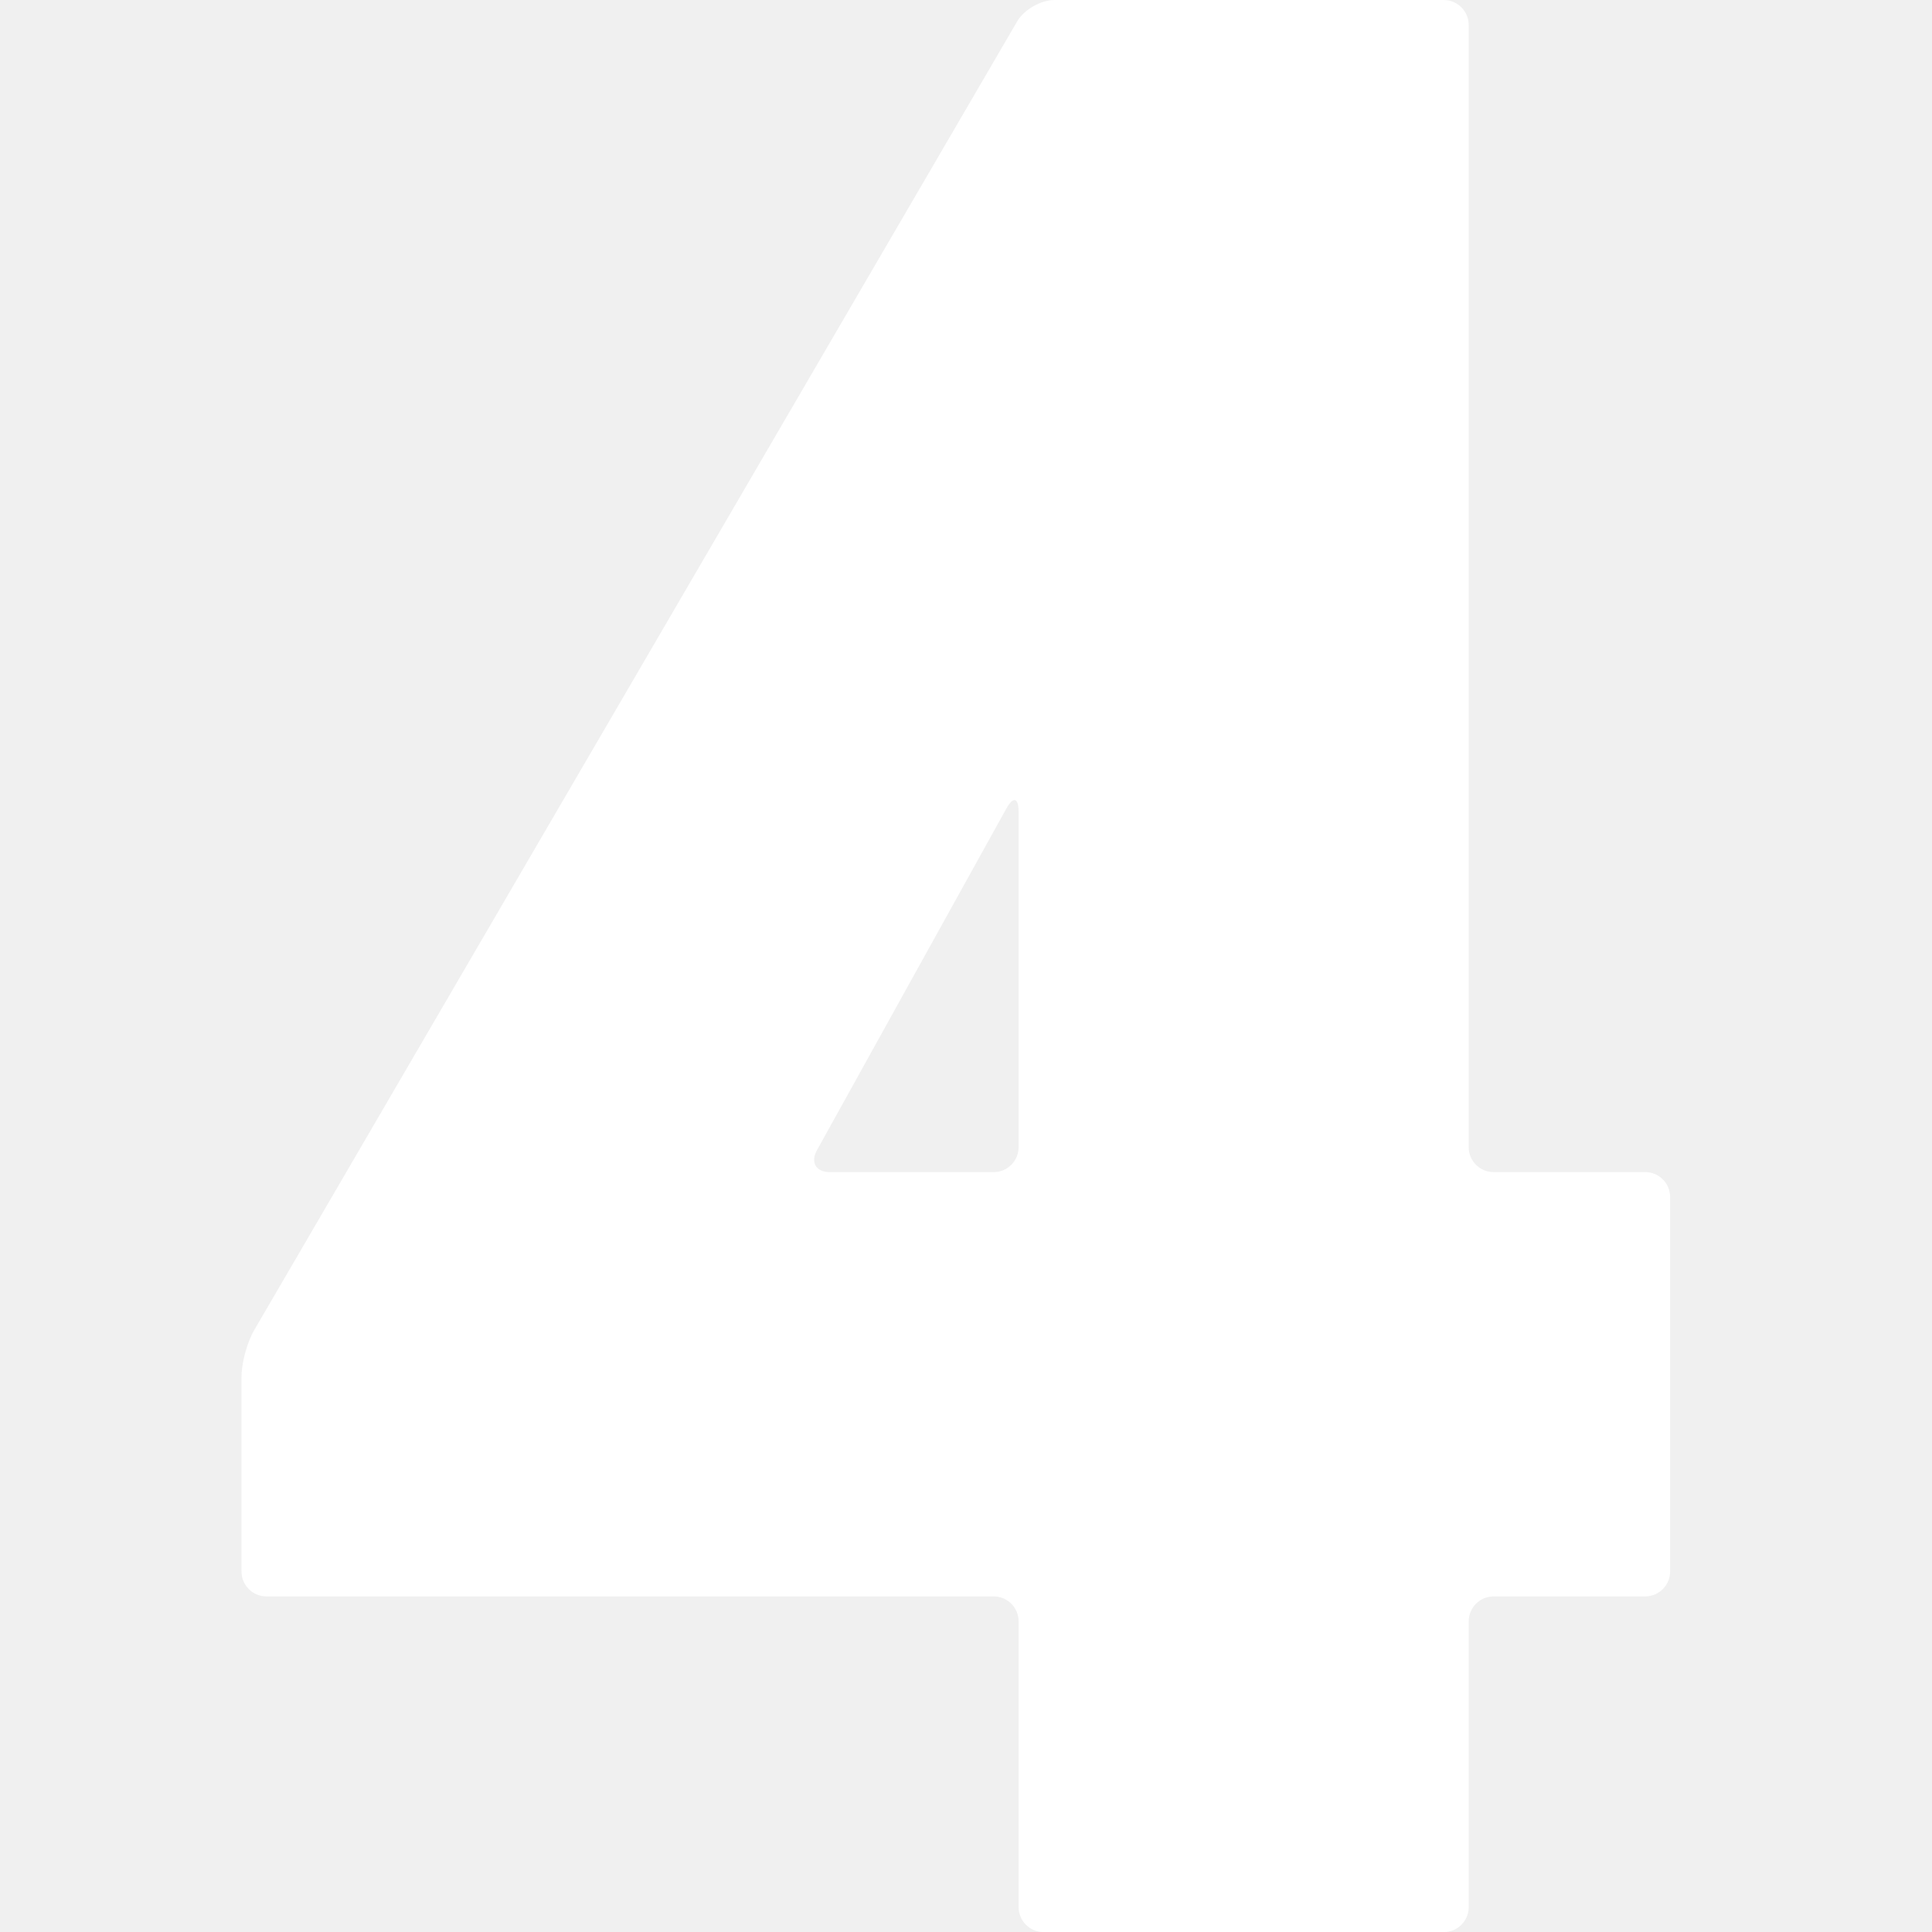
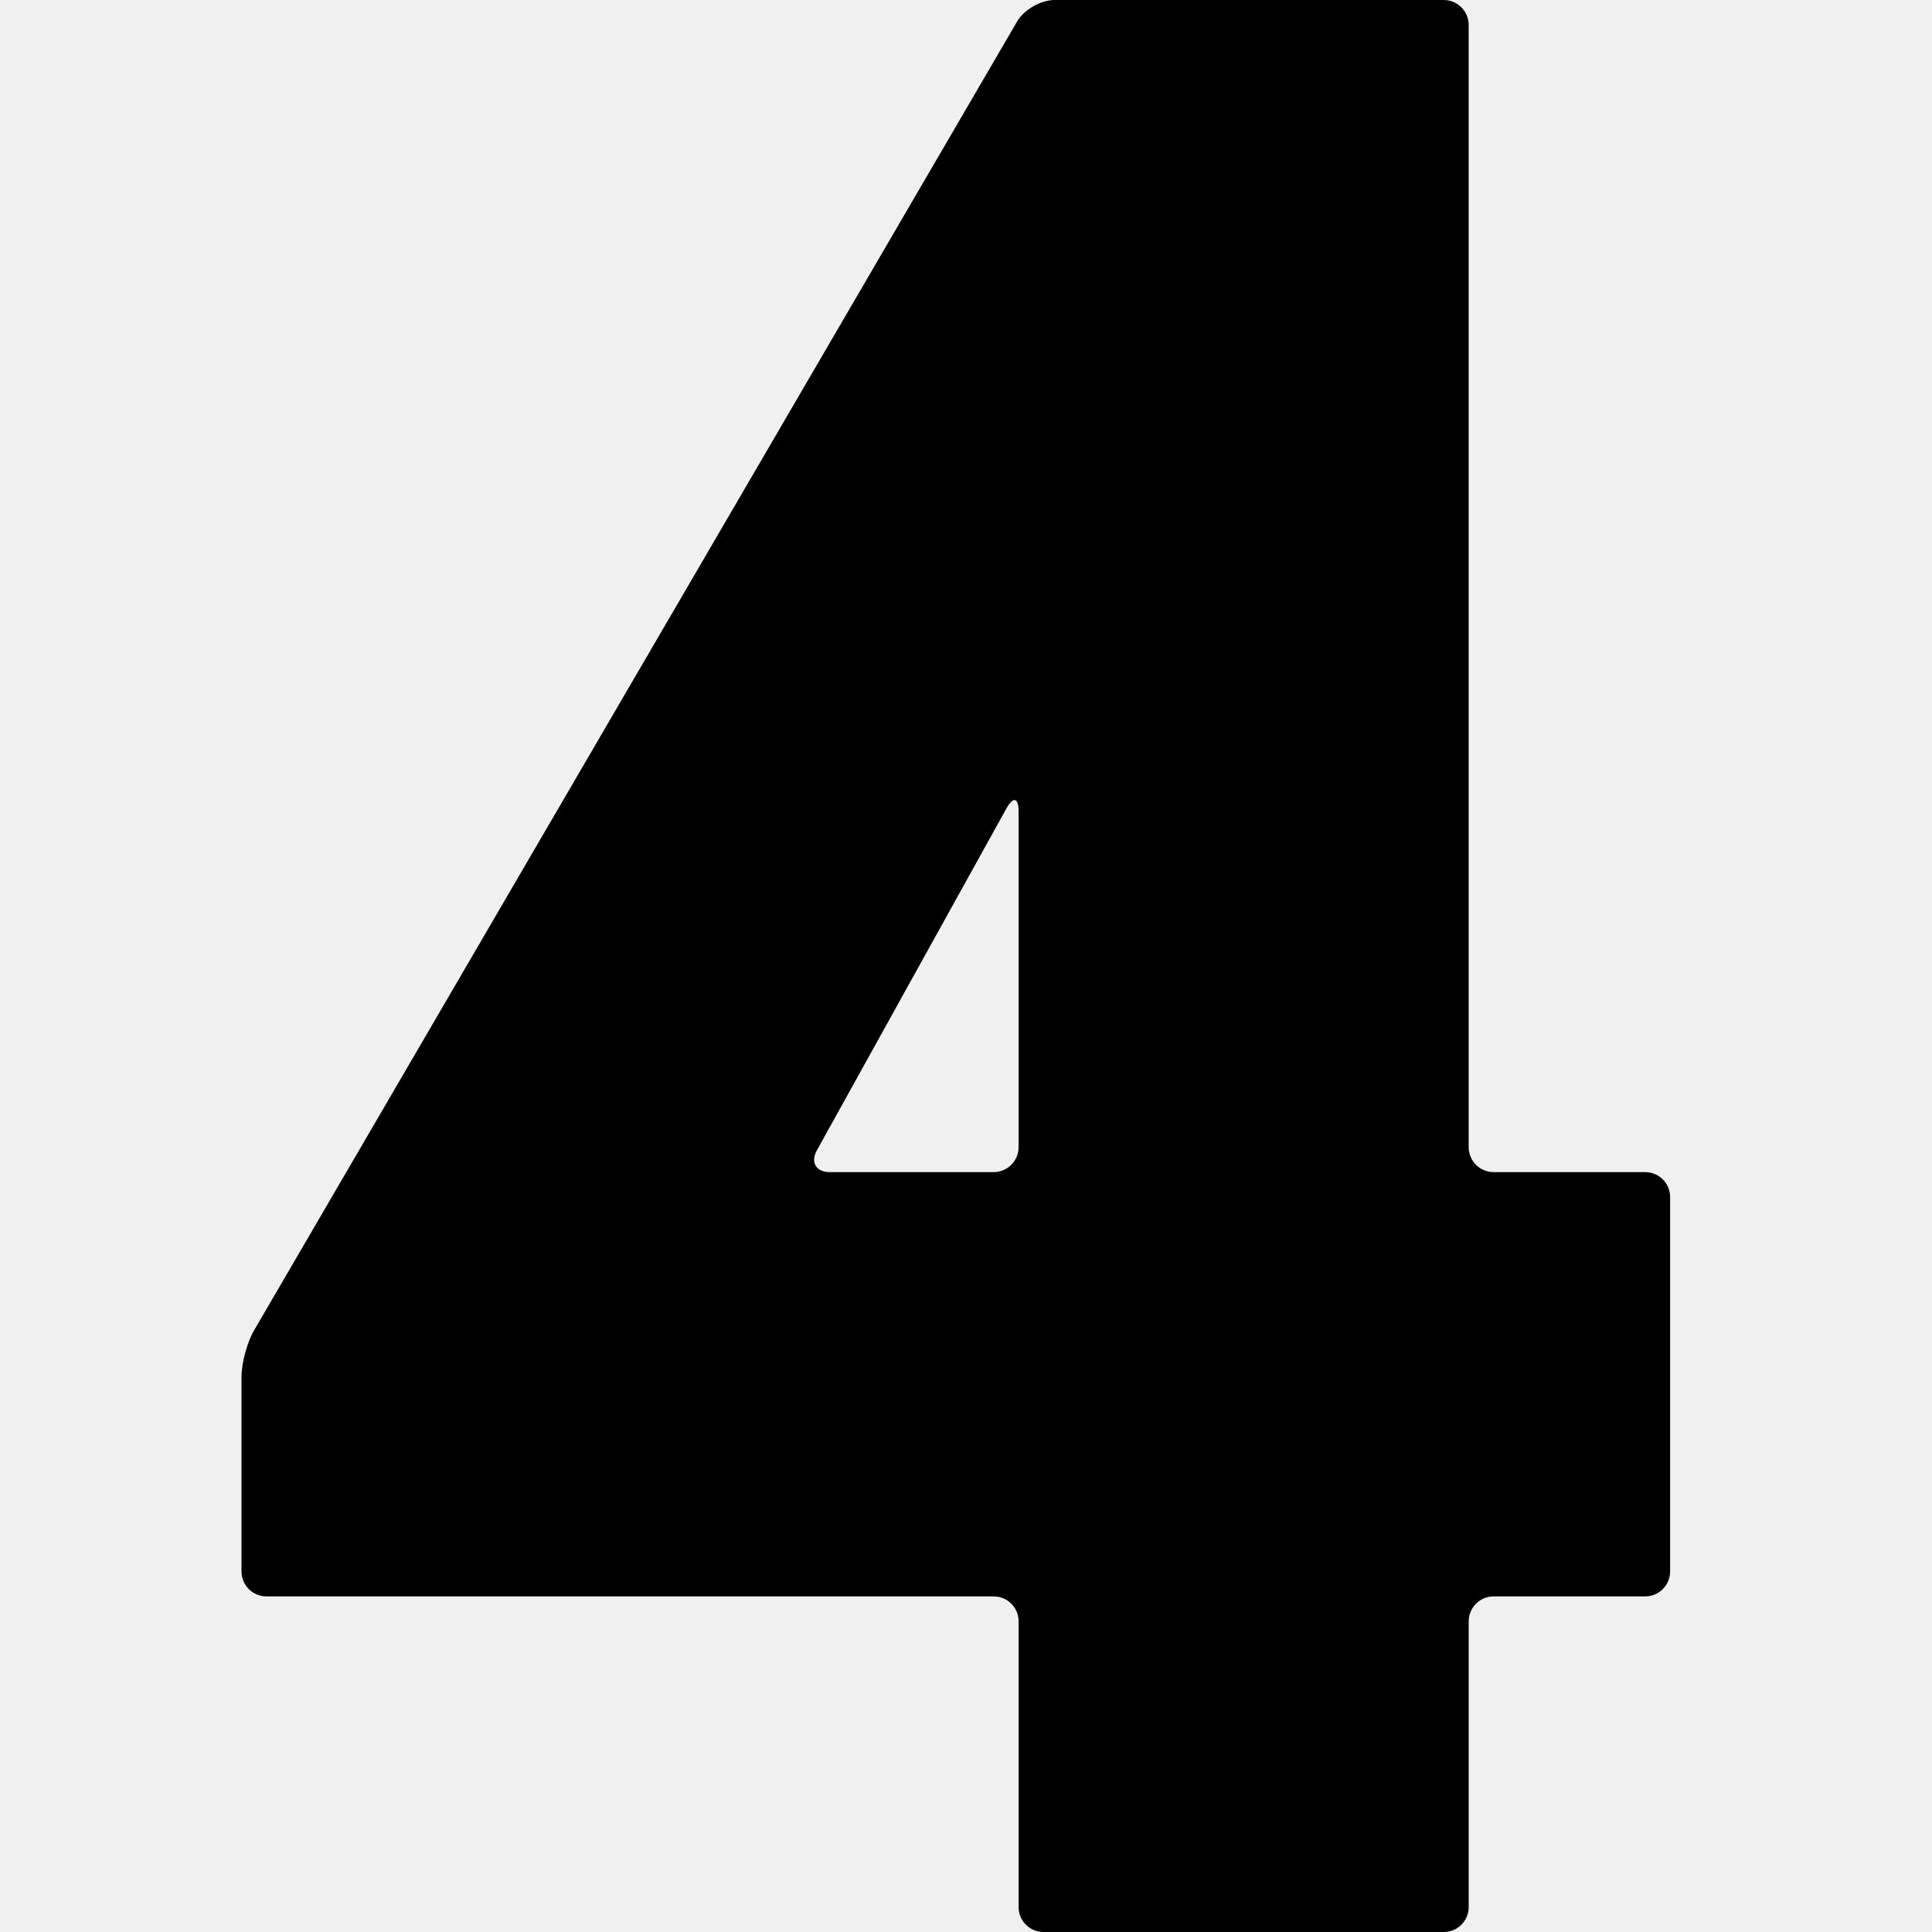
- <svg xmlns="http://www.w3.org/2000/svg" version="1.1" id="Layer_2" x="0px" y="0px" viewBox="0 0 64 64" enable-background="new 0 0 64 64" xml:space="preserve">
-   <path fill="#FFFFFF" d="M48.652,38.001V0.827C48.652,0.37,48.283,0,47.825,0h-12.89c-0.457,0-1.014,0.32-1.243,0.714L8.417,44.069  C8.187,44.463,8,45.152,8,45.61v6.446c0,0.457,0.37,0.827,0.827,0.827h24.089c0.457,0,0.827,0.37,0.827,0.827v9.465  c0,0.457,0.37,0.827,0.827,0.827h13.256c0.457,0,0.827-0.37,0.827-0.827v-9.465c0-0.457,0.37-0.827,0.827-0.827h5.018  c0.456,0,0.827-0.37,0.827-0.827V39.654c0-0.457-0.37-0.827-0.827-0.827h-5.018C49.022,38.828,48.652,38.458,48.652,38.001z   M32.916,38.828h-5.429c-0.456,0-0.647-0.324-0.426-0.723l6.281-11.33c0.222-0.399,0.4-0.354,0.4,0.103v11.123  C33.743,38.458,33.372,38.828,32.916,38.828z" />
+ <svg xmlns="http://www.w3.org/2000/svg" version="1.1" id="Layer_2" x="0px" y="0px" width="144px" height="144px" viewBox="0 0 144 144" enable-background="new 0 0 144 144" xml:space="preserve">
+   <path d="M109.467,85.502V1.861c0-1.028-0.83-1.861-1.86-1.861H78.604c-1.027,0-2.281,0.72-2.797,1.606L18.938,99.155  c-0.518,0.887-0.938,2.437-0.938,3.468v14.503c0,1.028,0.833,1.86,1.861,1.86h54.2c1.029,0,1.861,0.833,1.861,1.861v21.296  c0,1.028,0.832,1.86,1.861,1.86h29.825c1.028,0,1.86-0.832,1.86-1.86v-21.296c0-1.028,0.833-1.861,1.861-1.861h11.291  c1.025,0,1.86-0.832,1.86-1.86V89.222c0-1.028-0.833-1.86-1.86-1.86H111.33C110.299,87.363,109.467,86.53,109.467,85.502z   M74.061,87.363H61.846c-1.026,0-1.456-0.729-0.958-1.627L75.02,60.244c0.5-0.897,0.9-0.796,0.9,0.232v25.026  C75.922,86.53,75.087,87.363,74.061,87.363z" />
</svg>
